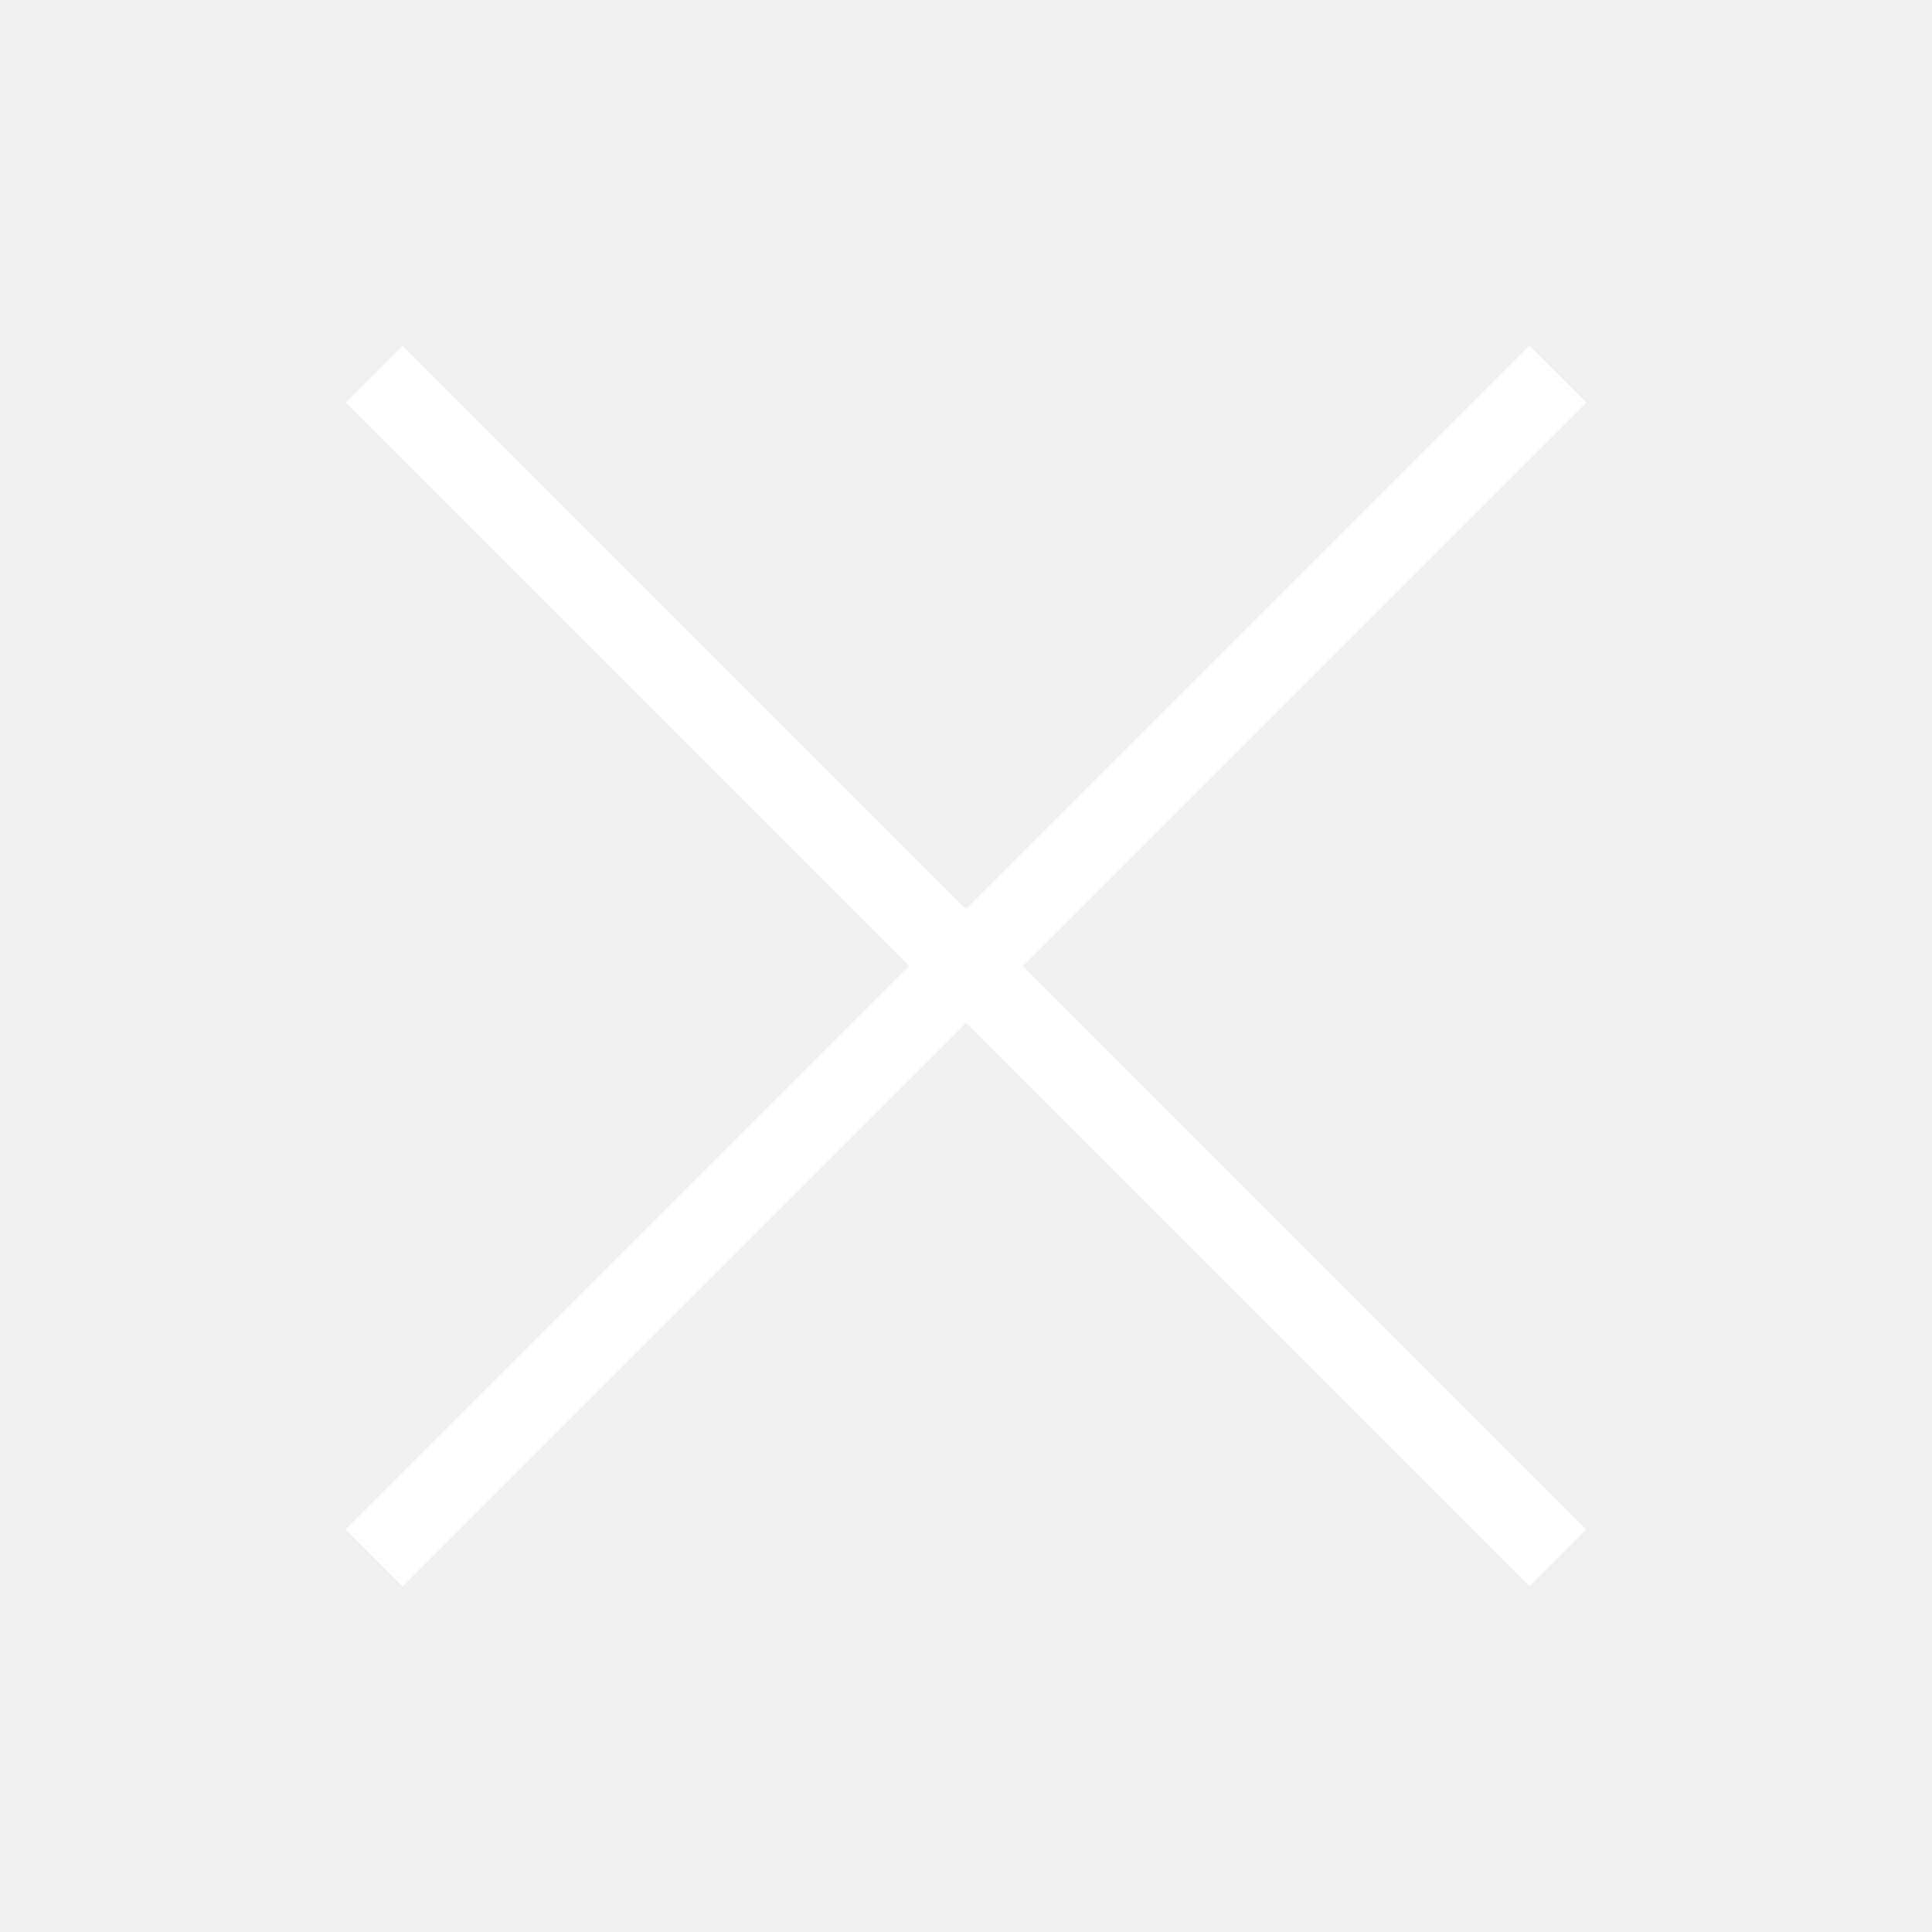
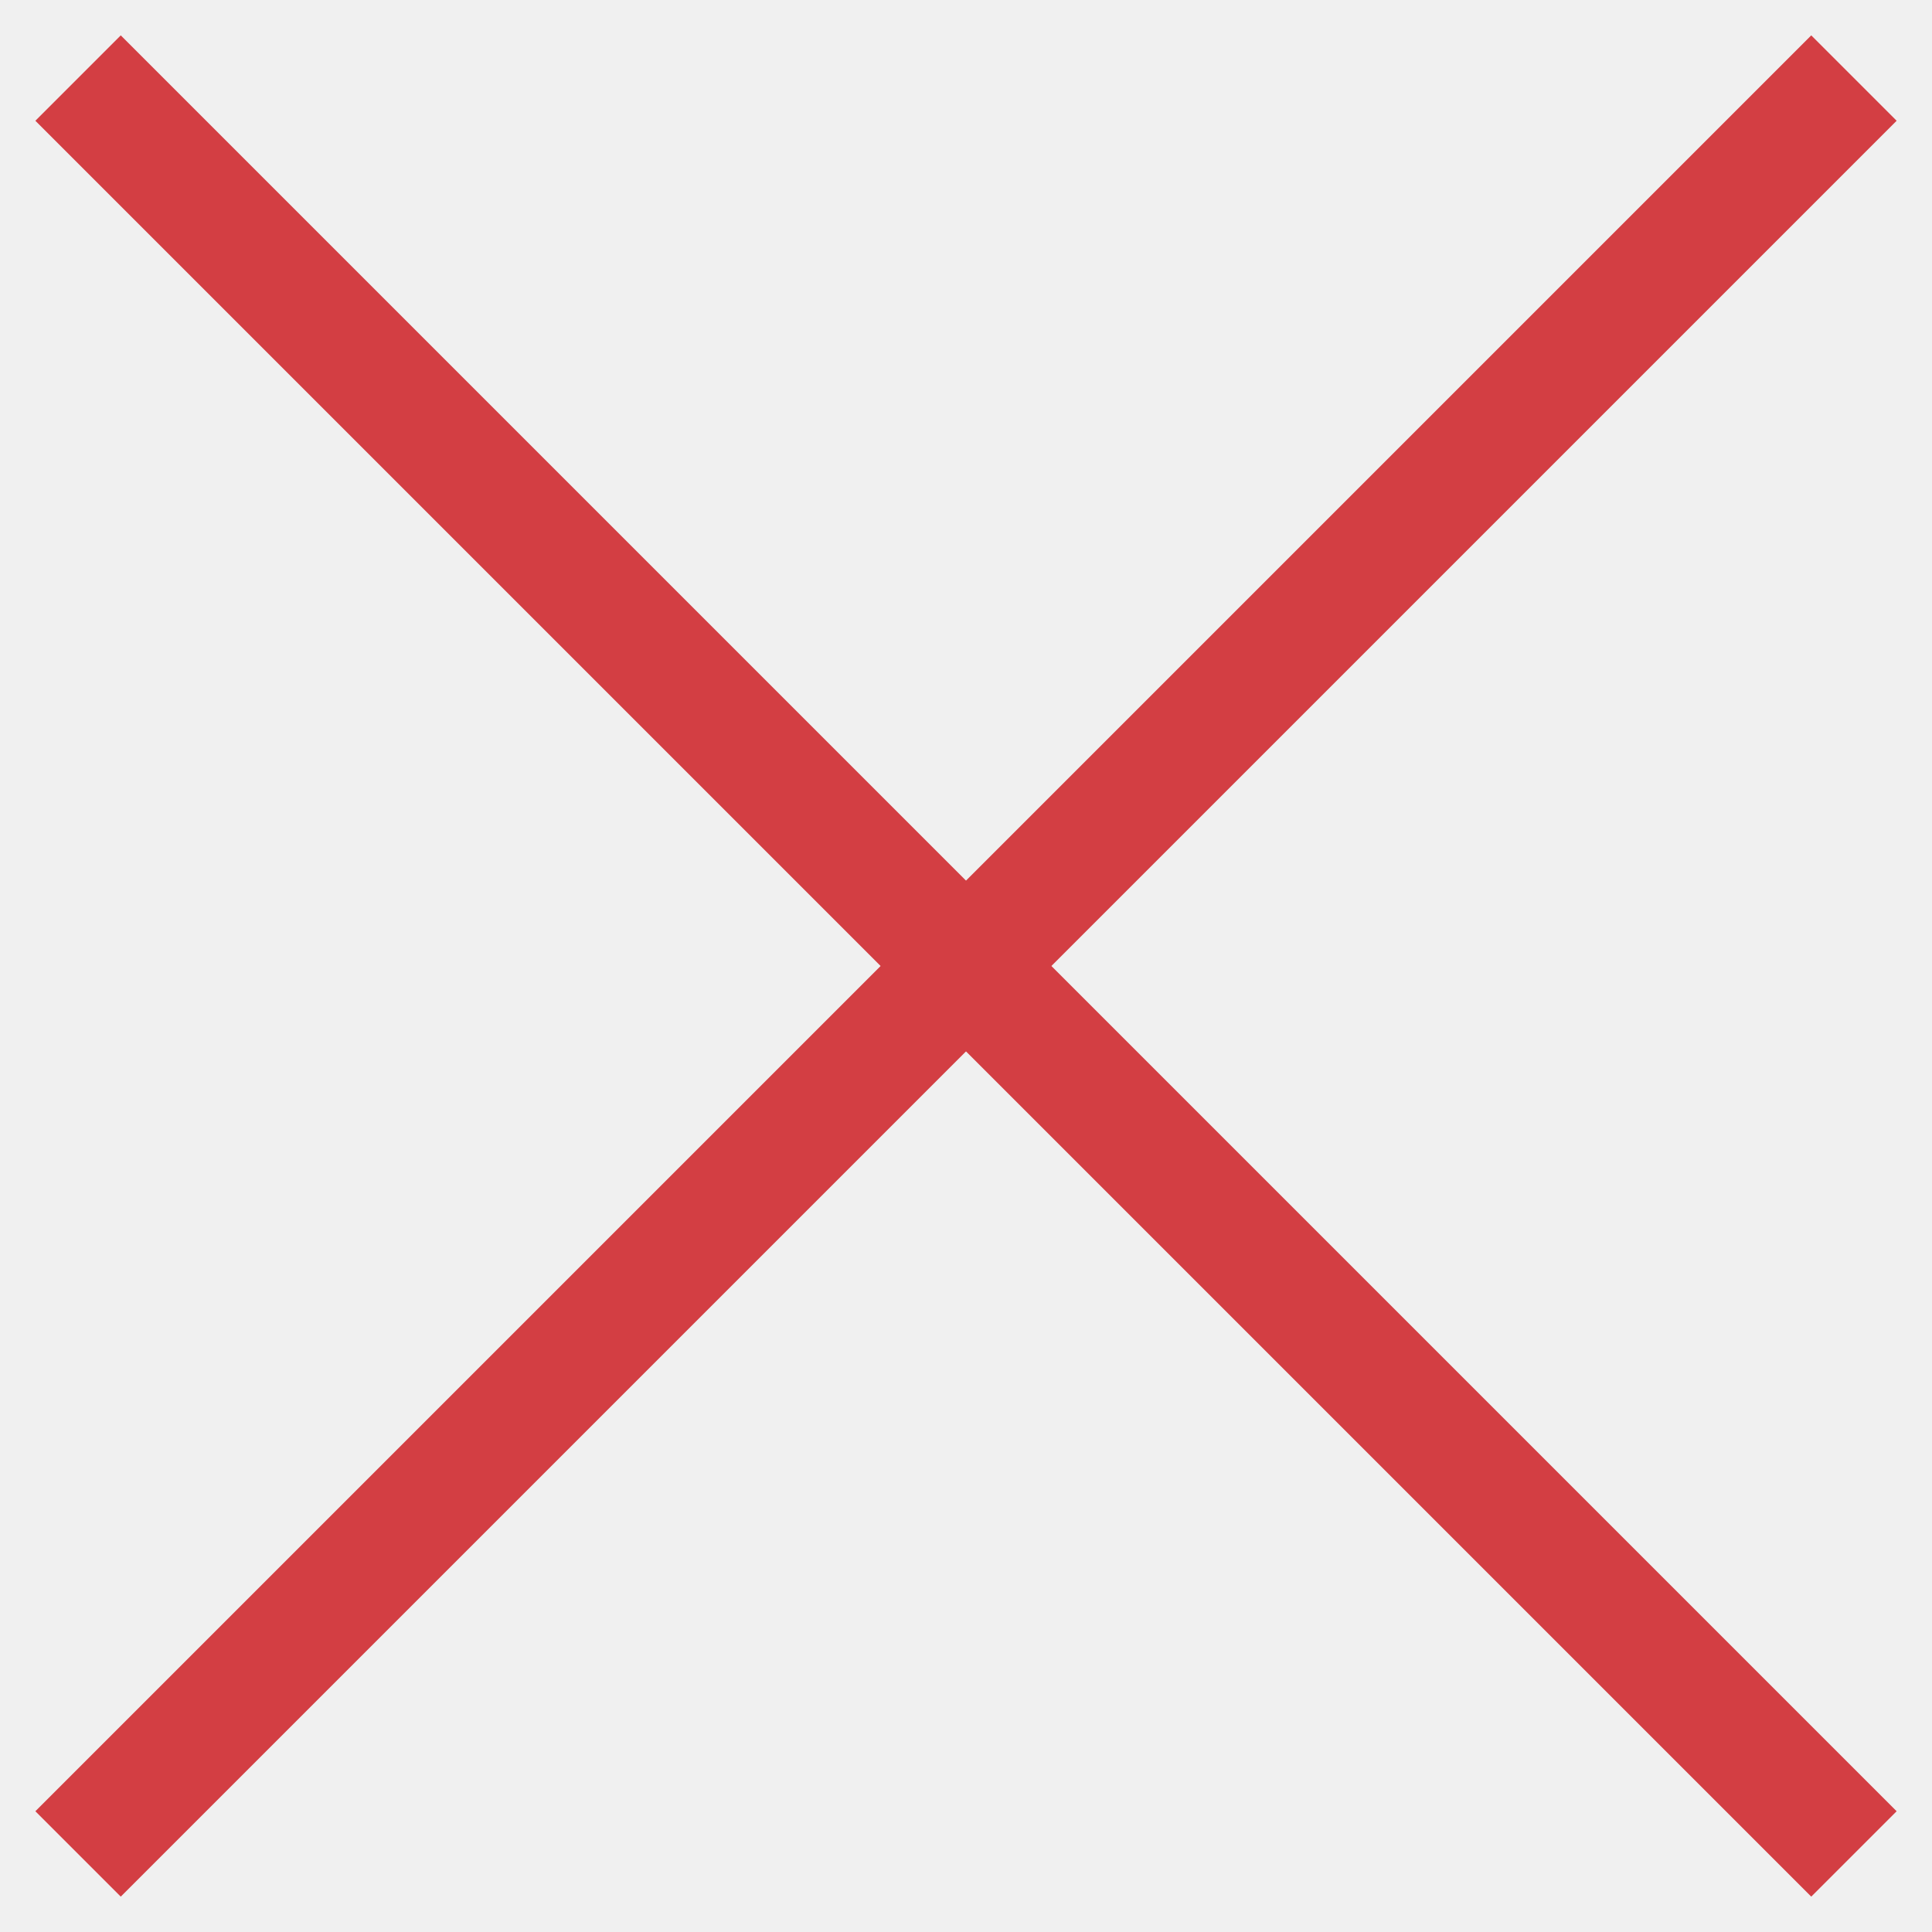
- <svg xmlns="http://www.w3.org/2000/svg" version="1.1" id="Layer_1" x="0px" y="0px" width="48px" height="48px" viewBox="0 0 48 48" enable-background="new 0 0 48 48" xml:space="preserve">
-   <line fill="none" stroke="#FFFFFF" stroke-width="2" stroke-linecap="square" stroke-miterlimit="10" x1="10" y1="10" x2="38" y2="38" />
-   <line fill="none" stroke="#FFFFFF" stroke-width="2" stroke-linecap="square" stroke-miterlimit="10" x1="38" y1="10" x2="10" y2="38" />
+ <svg xmlns="http://www.w3.org/2000/svg" width="32px" height="32px" viewBox="0 0 32 32" version="1.1">
+   <defs />
+   <g id="Page-1" stroke="none" stroke-width="1" fill="none" fill-rule="evenodd" stroke-linecap="square">
+     <g id="cd-icon-close" transform="translate(2, 2)" stroke="#D33E43" stroke-width="2">
+       <path d="M0,0 L28,28" id="Shape" />
+       <path d="M28,0 L0,28" id="Shape" />
+     </g>
+   </g>
</svg>
